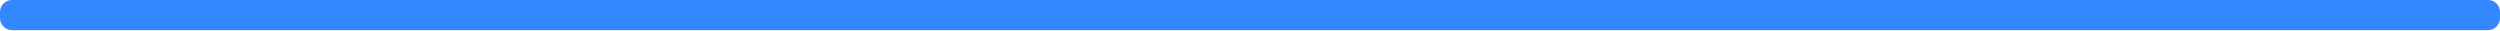
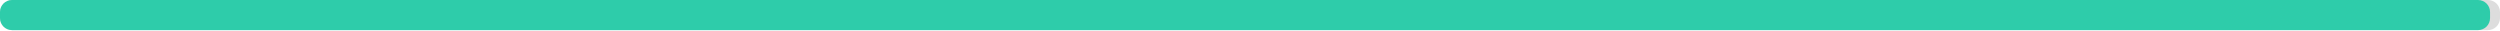
<svg xmlns="http://www.w3.org/2000/svg" width="830" height="10">
  <g>
    <rect style="fill: #ddd;" height="10" width="830" rx="4" y="0" x="0" />
-     <rect style="fill: #3388ff;" height="10" width="830" rx="4" y="0" x="0" />
+     <rect style="fill: #2eccaa;" height="10" width="826.7" rx="4" y="0" x="0" />
  </g>
</svg>
